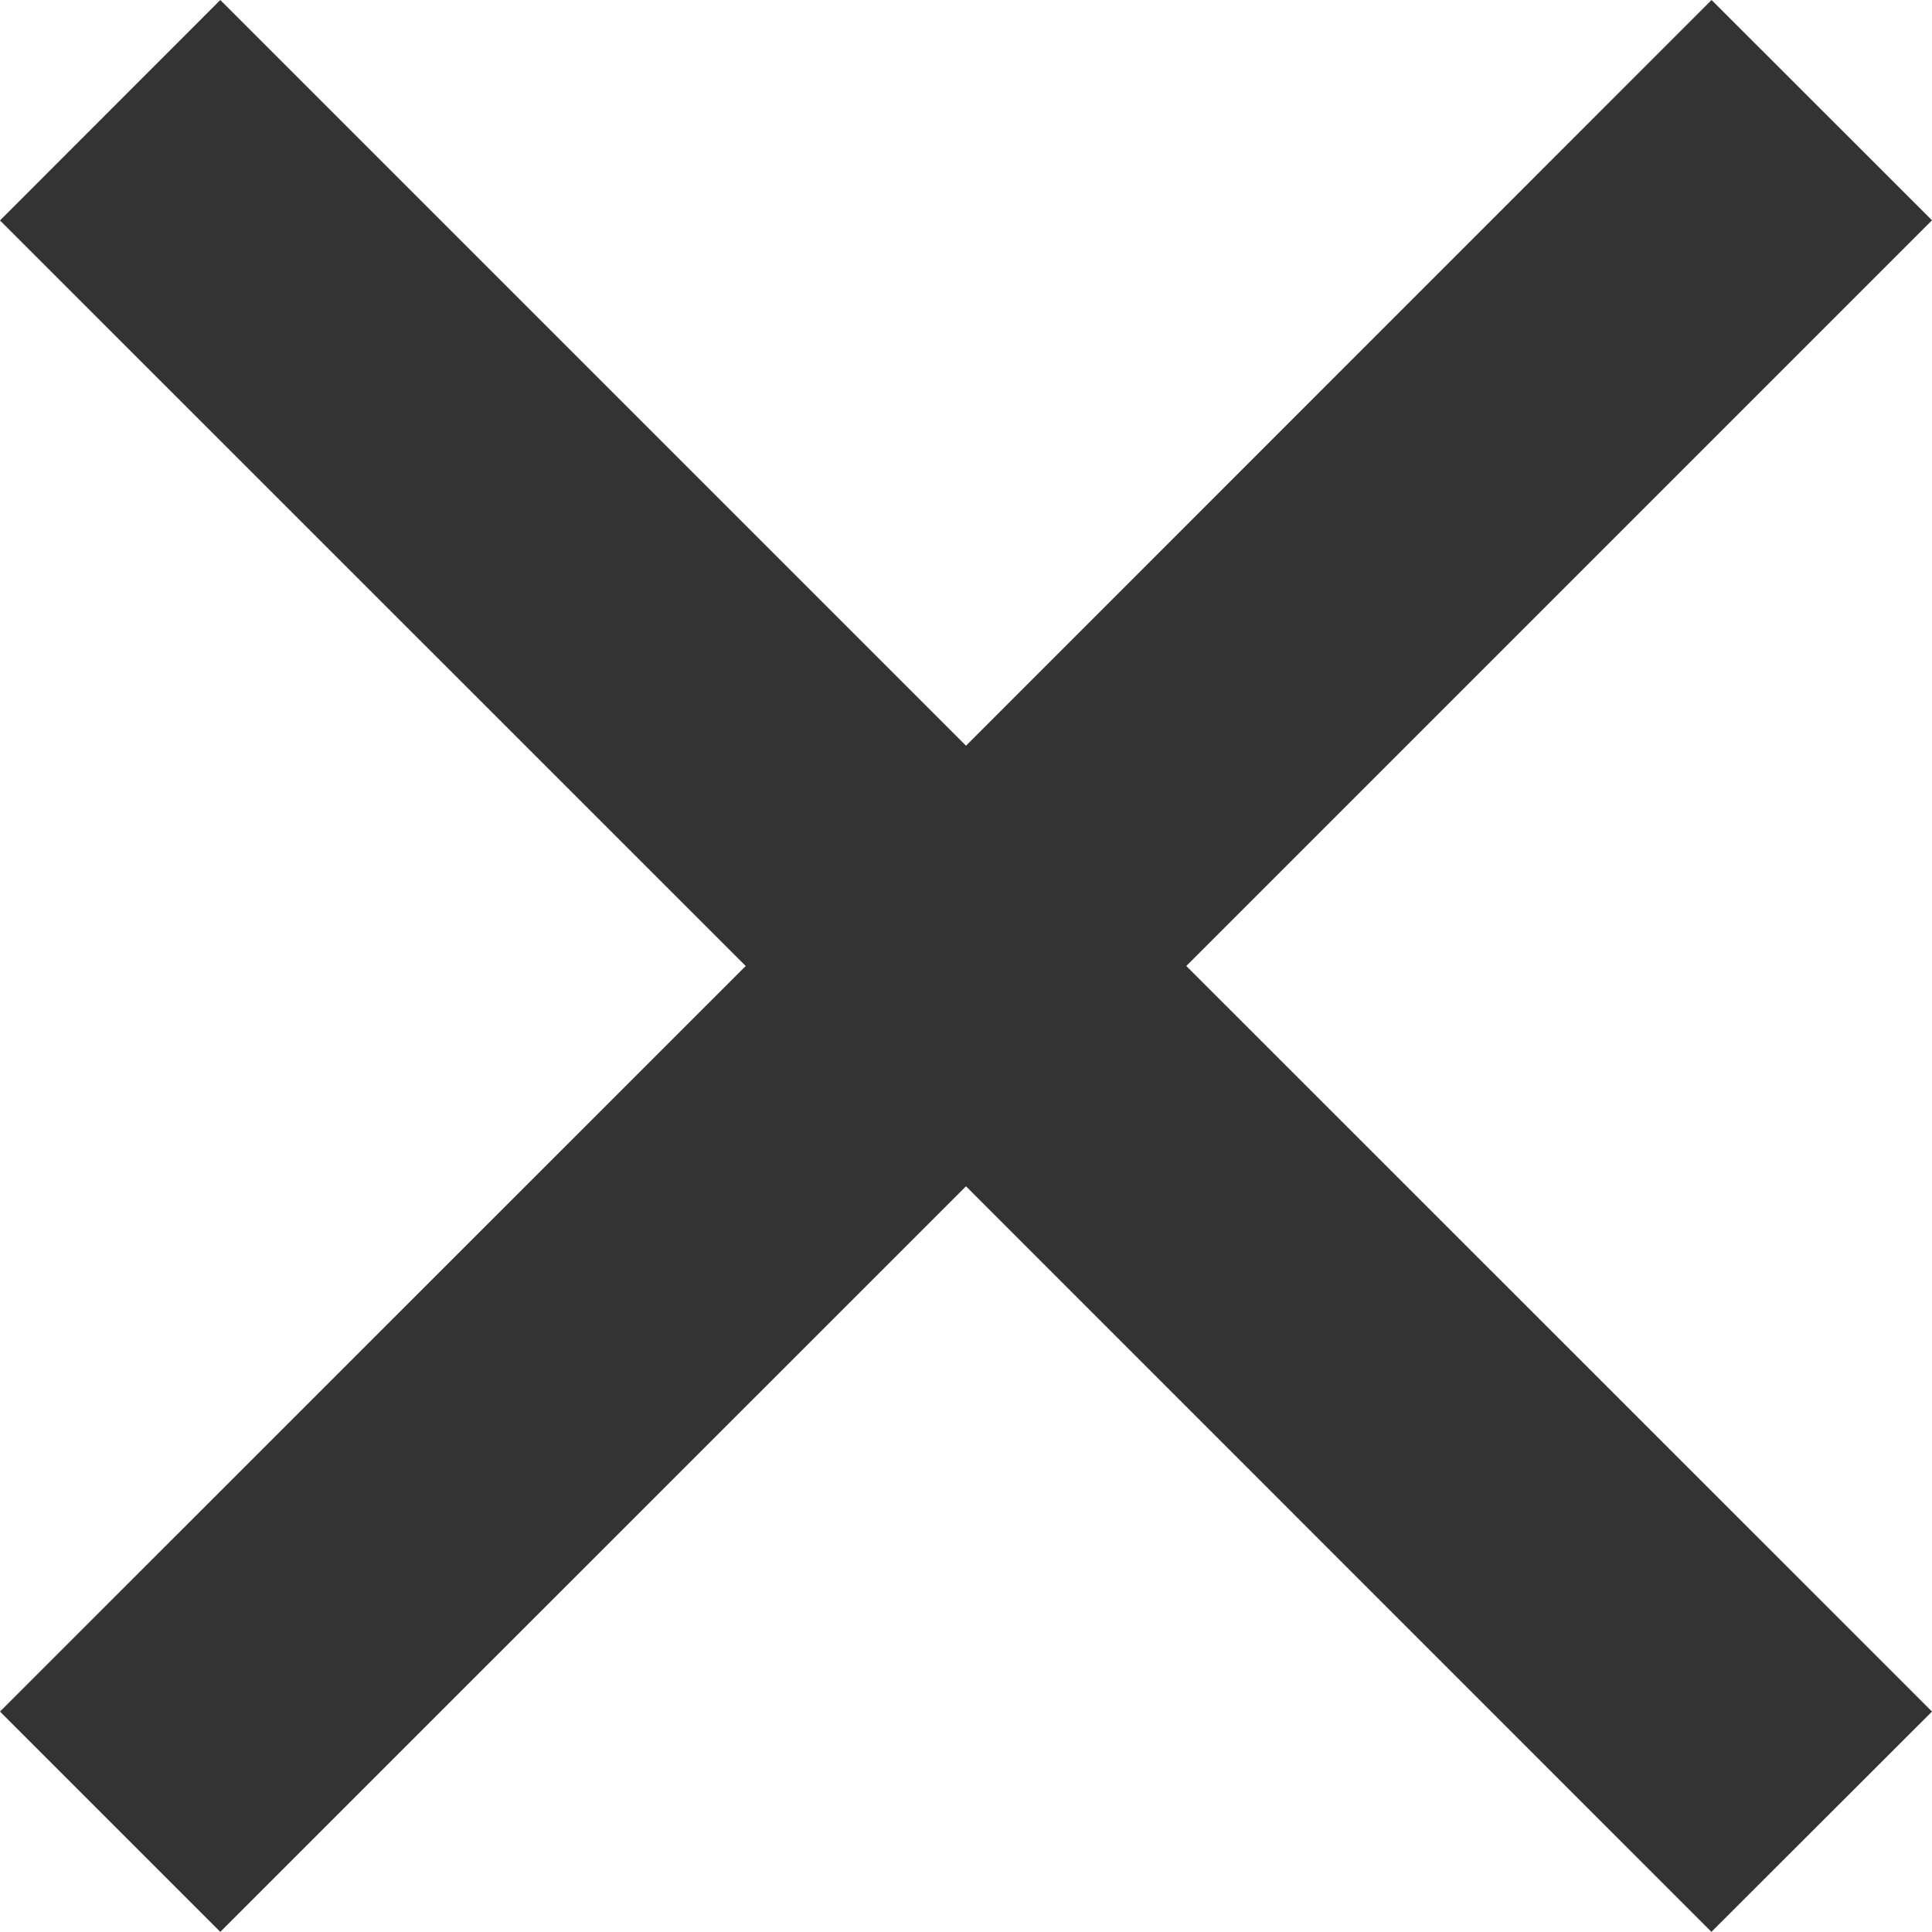
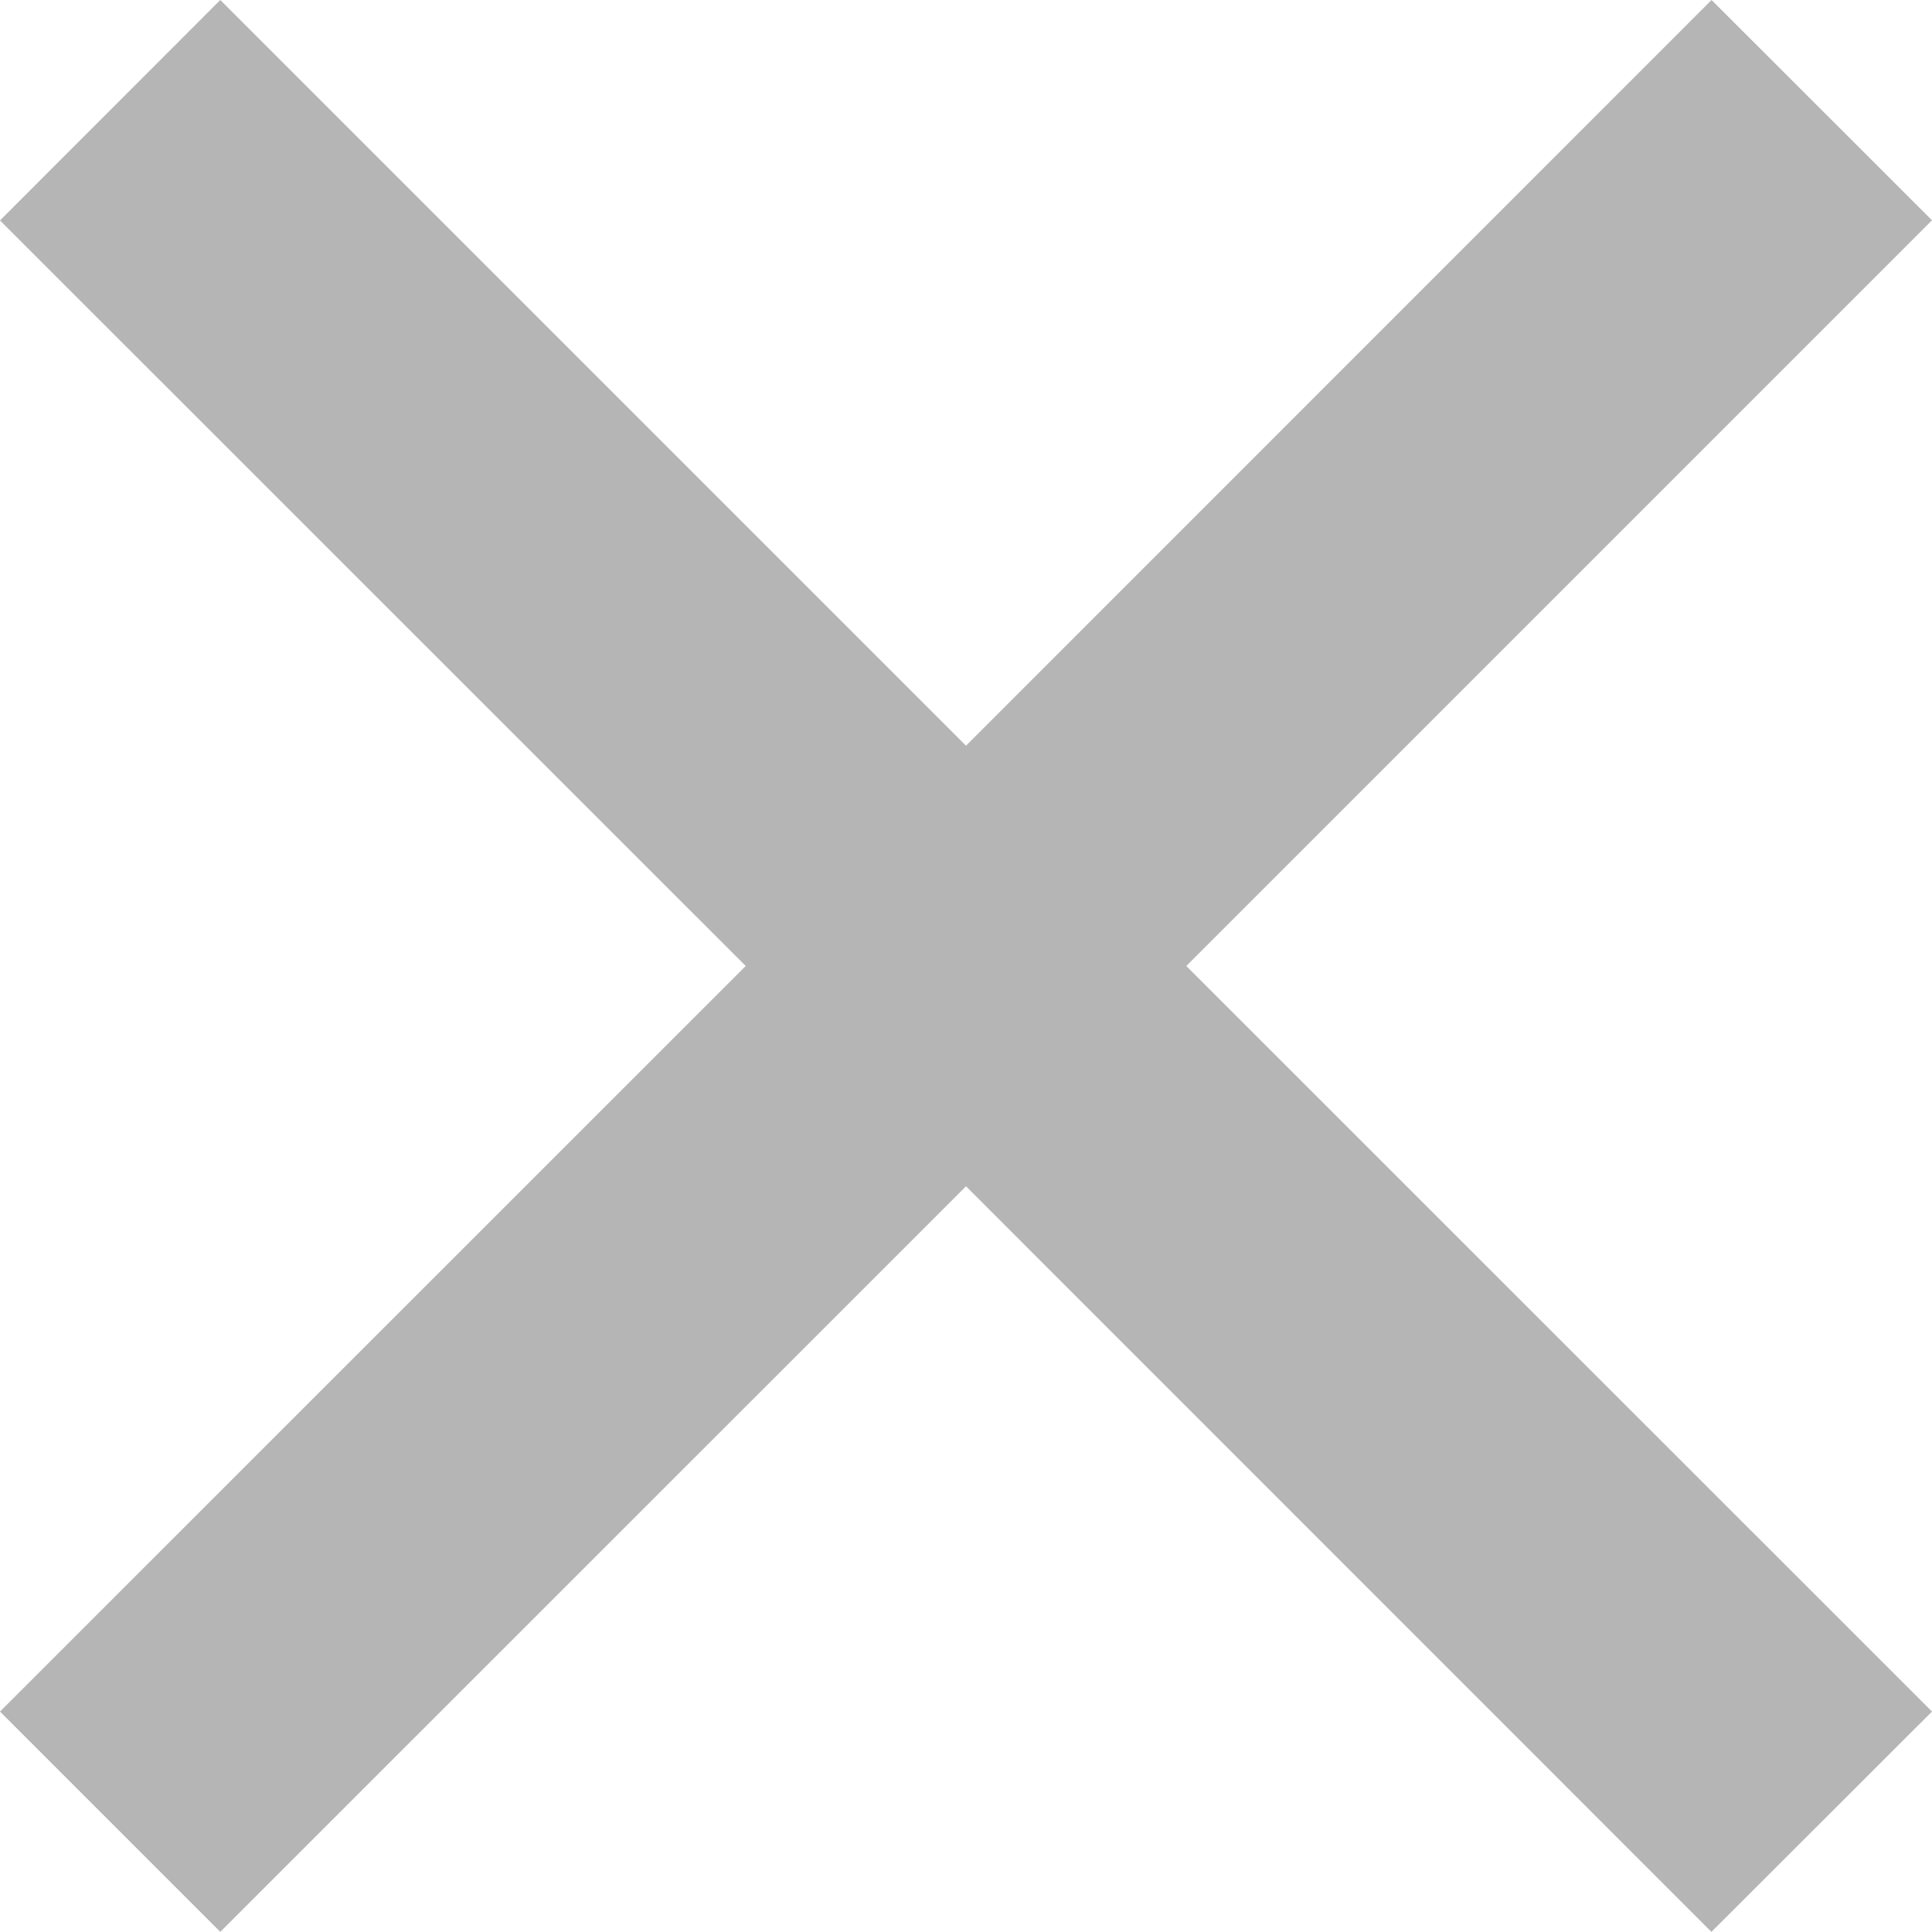
<svg xmlns="http://www.w3.org/2000/svg" version="1.1" id="Слой_1" x="0px" y="0px" viewBox="0 0 13.436 13.435" style="enable-background:new 0 0 13.436 13.435;" xml:space="preserve">
-   <polygon style="fill:#333;" points="13.436,1.532 11.903,0 6.718,5.186 1.532,0 0,1.533 5.186,6.718 0,11.903 1.532,13.435   6.718,8.25 11.902,13.435 13.436,11.903 8.25,6.718 " />
+   <polygon style="fill:#B5B5B5;" points="13.436,1.532 11.903,0 6.718,5.186 1.532,0 0,1.533 5.186,6.718 0,11.903 1.532,13.435  6.718,8.25 11.902,13.435 13.436,11.903 8.25,6.718 " />
</svg>
